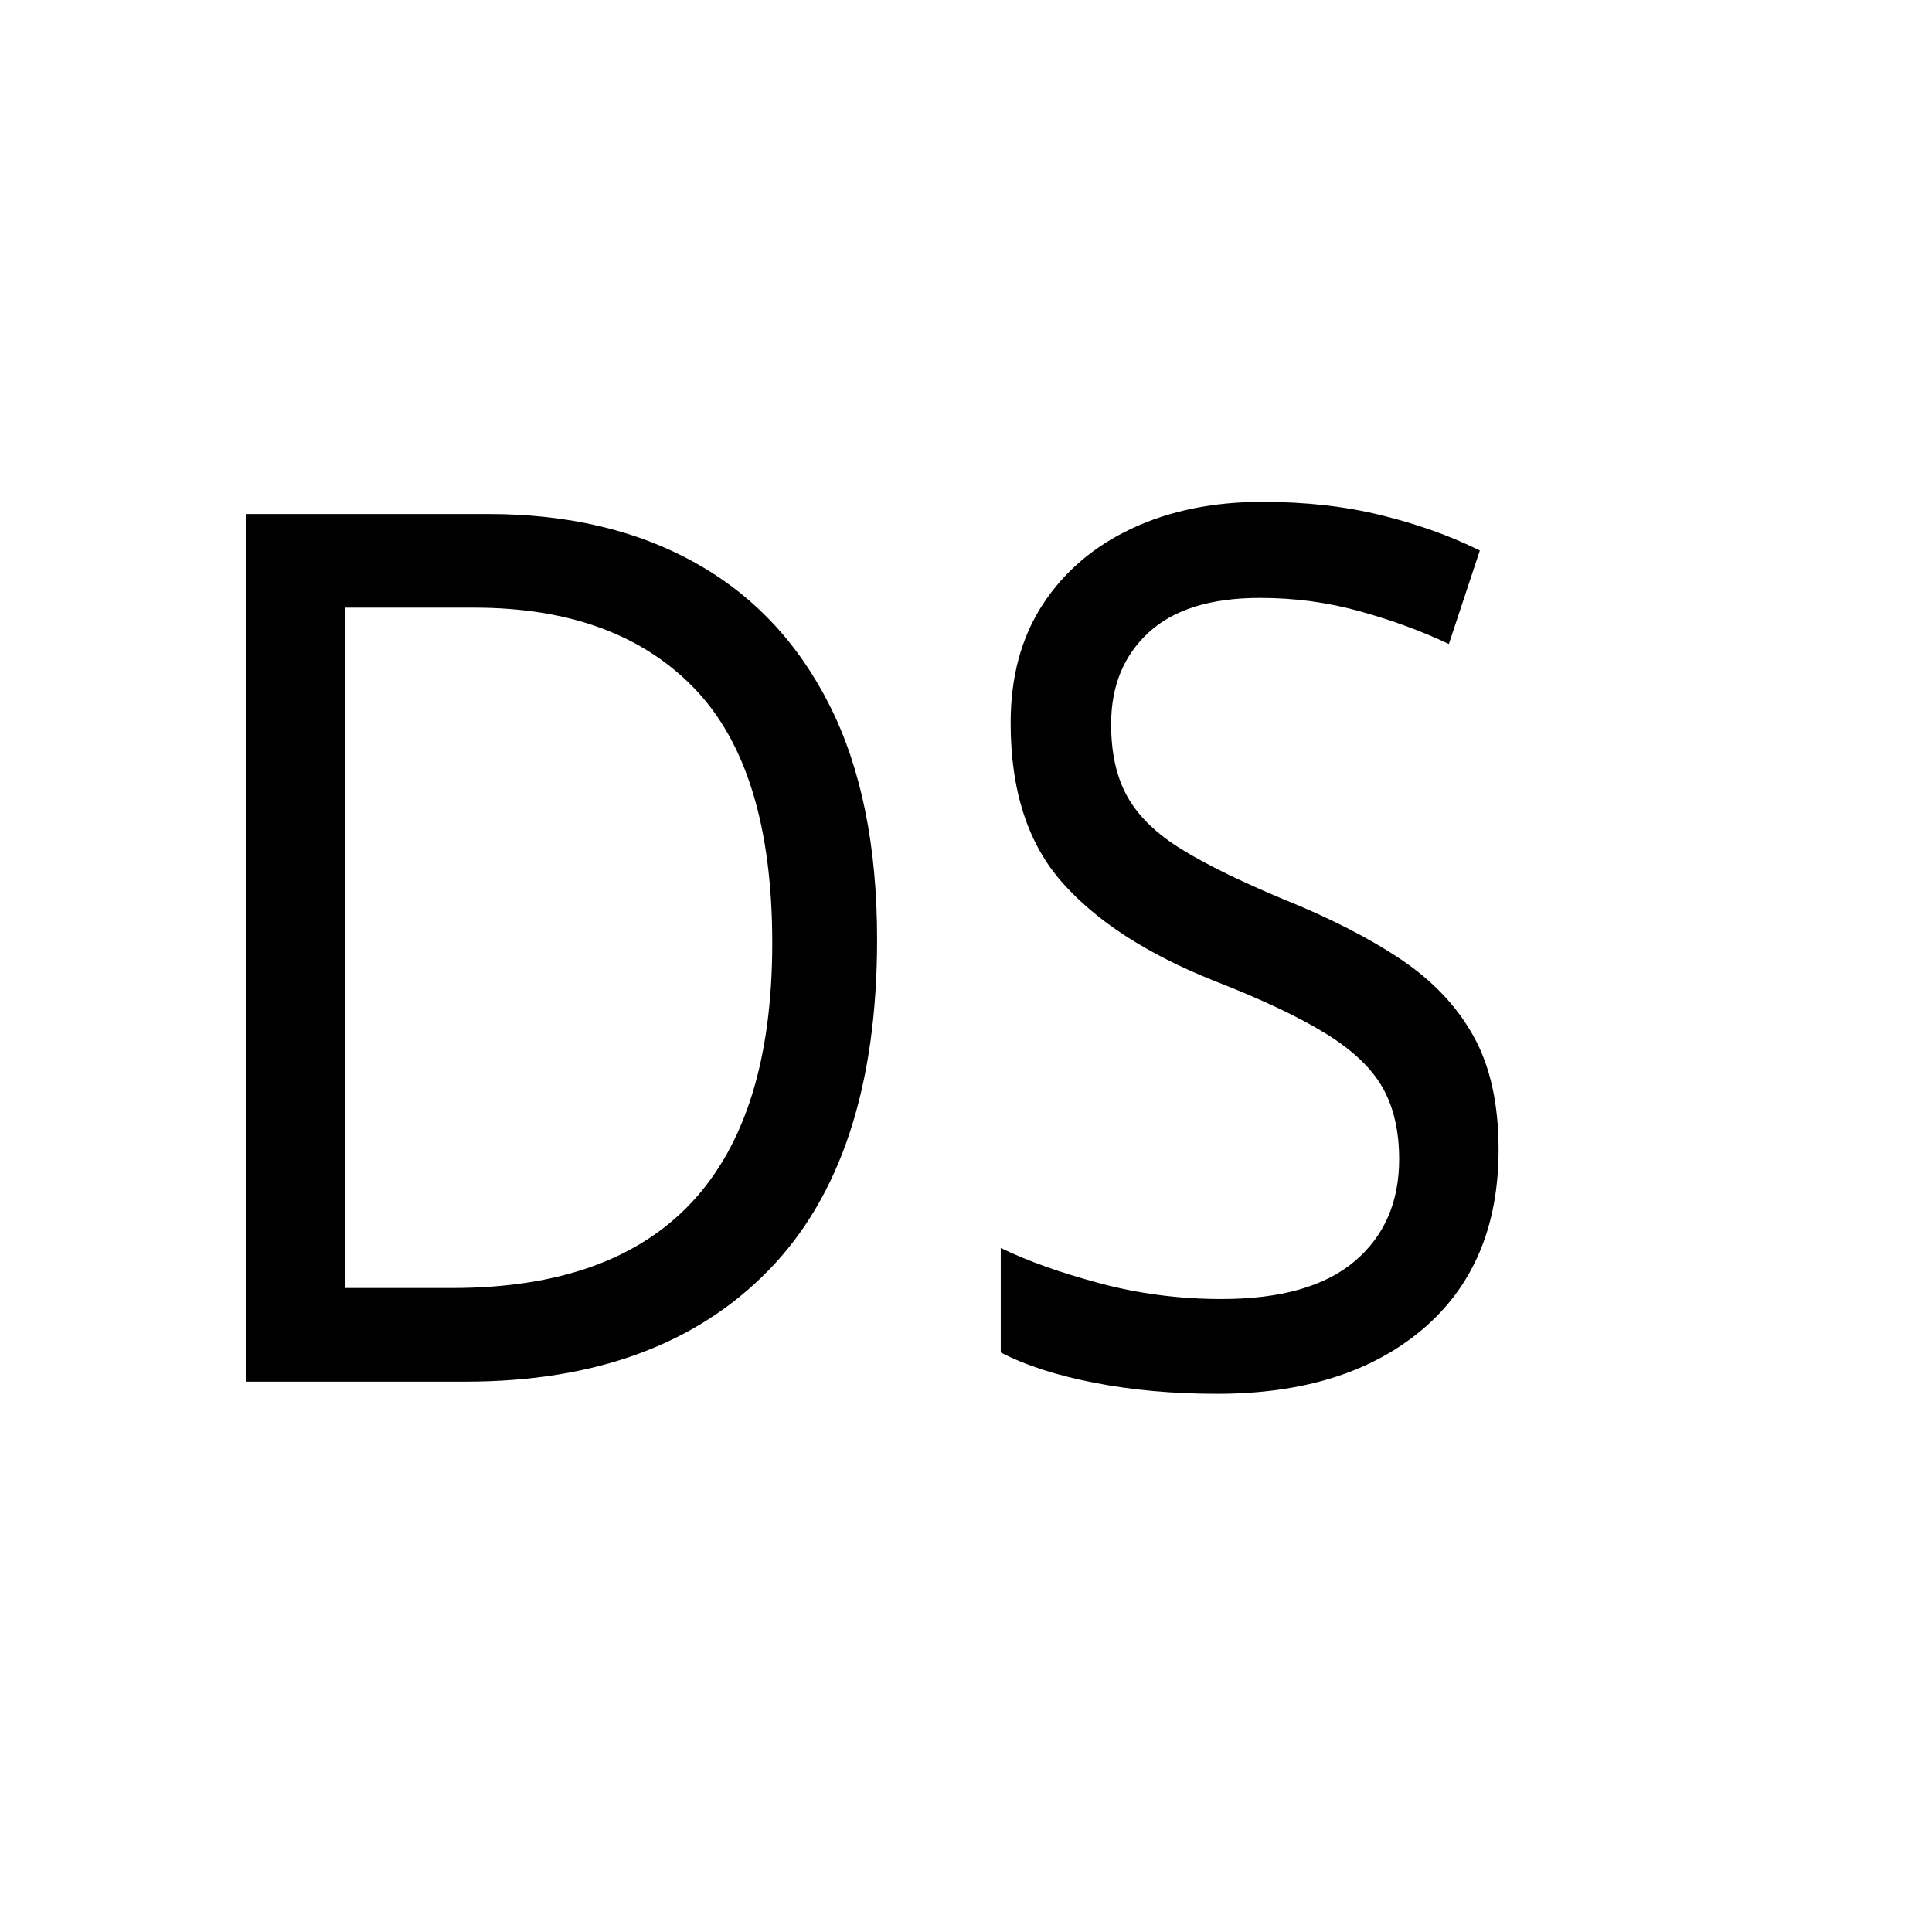
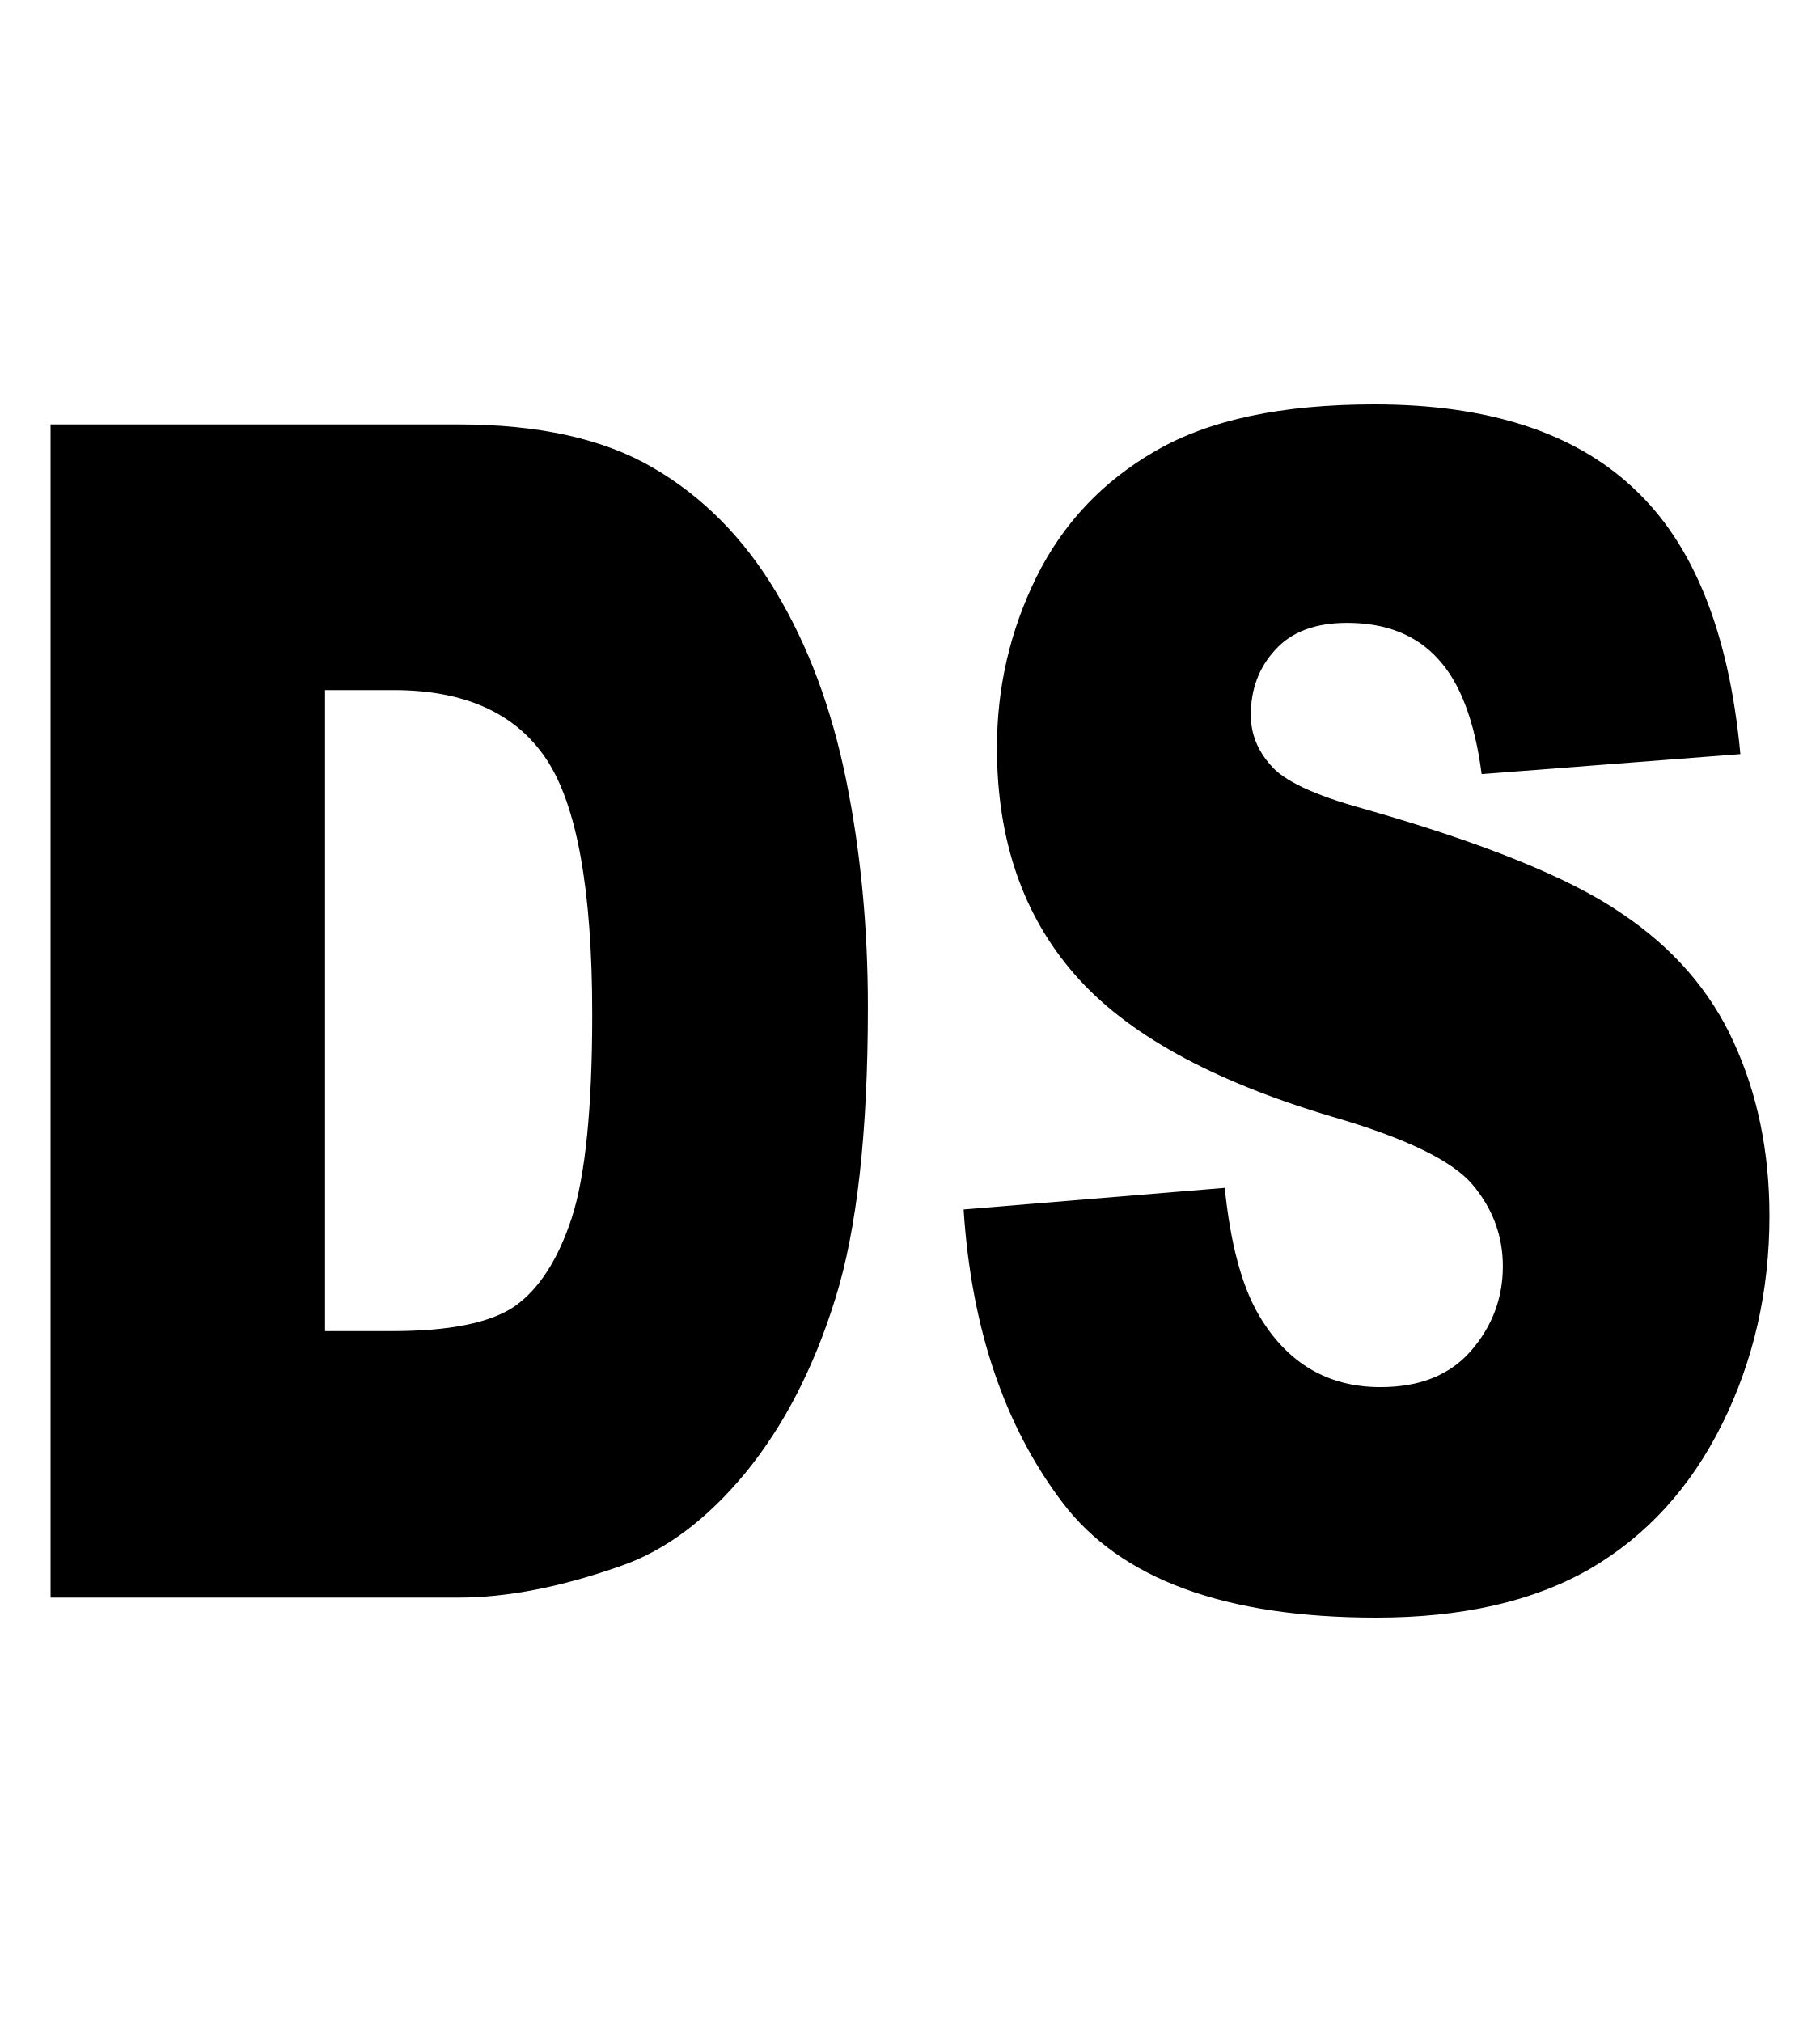
- <svg xmlns="http://www.w3.org/2000/svg" version="1.1" id="Layer_1" x="0px" y="0px" viewBox="0 0 250 250" style="enable-background:new 0 0 250 250;" xml:space="preserve">
-   <defs id="defs9" />
+ <svg xmlns="http://www.w3.org/2000/svg" version="1.1" id="Layer_1" x="0px" y="0px" viewBox="0 0 180 200" xml:space="preserve" width="180" height="200">
+   <defs id="defs13" />
  <style type="text/css" id="style3">
	.st0{font-family:"Arial Black", "Arial Bold", Gadget, sans-serif;}
- 	.st1{font-size:100px;}
+ 	.st1{font-size:118.401px;}
+ 	
+ 		.st2{fill-rule:evenodd;clip-rule:evenodd;fill:none;stroke:#000000;stroke-width:18.986;stroke-linecap:round;stroke-miterlimit:10;}
</style>
-   <text class="st0 st1" id="text5" x="18.834" y="170.394" style="font-size:149.86px;font-family:'Arial Black', 'Arial Bold', Gadget, sans-serif" transform="scale(0.9530496,1.049263)">DS</text>
+   <flowRoot xml:space="preserve" id="flowRoot3336" style="fill:black;stroke:none;stroke-opacity:1;stroke-width:1px;stroke-linejoin:miter;stroke-linecap:butt;fill-opacity:1;font-family:Arial;font-style:normal;font-weight:900;font-size:40px;line-height:125%;letter-spacing:0px;word-spacing:0px;-inkscape-font-specification:'Arial, Heavy';font-stretch:normal;font-variant:normal;text-anchor:middle;text-align:center;writing-mode:lr">
+     <flowRegion id="flowRegion3338">
+       <rect id="rect3340" width="142.589" height="86.721" x="17.511" y="69.919" />
+     </flowRegion>
+     <flowPara id="flowPara3342" />
+   </flowRoot>
+   <g transform="scale(0.8700691,1.149334)" style="font-style:normal;font-variant:normal;font-weight:900;font-stretch:normal;font-size:141.048px;line-height:125%;font-family:Arial;-inkscape-font-specification:'Arial, Heavy';text-align:center;letter-spacing:0px;word-spacing:0px;writing-mode:lr-tb;text-anchor:middle;fill:#000000;fill-opacity:1;stroke:none;stroke-width:1px;stroke-linecap:butt;stroke-linejoin:miter;stroke-opacity:1" id="text3344">
+     <path d="m 5.747,36.525 46.35,0 q 13.705,0 22.108,3.719 8.471,3.719 13.981,10.675 5.51,6.956 7.989,16.185 2.479,9.229 2.479,19.559 0,16.185 -3.719,25.138 -3.65,8.884 -10.193,14.945 -6.543,5.992 -14.05,7.989 -10.262,2.755 -18.595,2.755 l -46.35,0 0,-100.965 z m 31.199,22.865 0,55.166 7.645,0 q 9.78,0 13.912,-2.135 4.132,-2.204 6.474,-7.576 2.342,-5.441 2.342,-17.562 0,-16.047 -5.234,-21.97 -5.234,-5.923 -17.355,-5.923 l -7.782,0 z" style="" id="path3442" />
+     <path d="m 109.535,104.087 29.683,-1.86 q 0.964,7.231 3.926,11.019 4.821,6.13 13.774,6.13 6.68,0 10.262,-3.099 3.65,-3.168 3.65,-7.3 0,-3.926 -3.444,-7.025 -3.444,-3.099 -15.978,-5.854 -20.524,-4.614 -29.27,-12.259 -8.815,-7.645 -8.815,-19.49 0,-7.782 4.477,-14.67 4.545,-6.956 13.568,-10.882 9.091,-3.995 24.862,-3.995 19.353,0 29.477,7.231 10.193,7.163 12.121,22.865 l -29.408,1.722 q -1.171,-6.818 -4.959,-9.917 -3.719,-3.099 -10.331,-3.099 -5.441,0 -8.196,2.342 -2.755,2.273 -2.755,5.579 0,2.41 2.273,4.339 2.204,1.997 10.468,3.719 20.455,4.408 29.27,8.953 8.884,4.477 12.879,11.157 4.063,6.68 4.063,14.945 0,9.711 -5.372,17.906 -5.372,8.196 -15.014,12.466 -9.642,4.201 -24.311,4.201 -25.758,0 -35.675,-9.917 -9.917,-9.917 -11.226,-25.207 z" style="" id="path3444" />
+   </g>
</svg>
